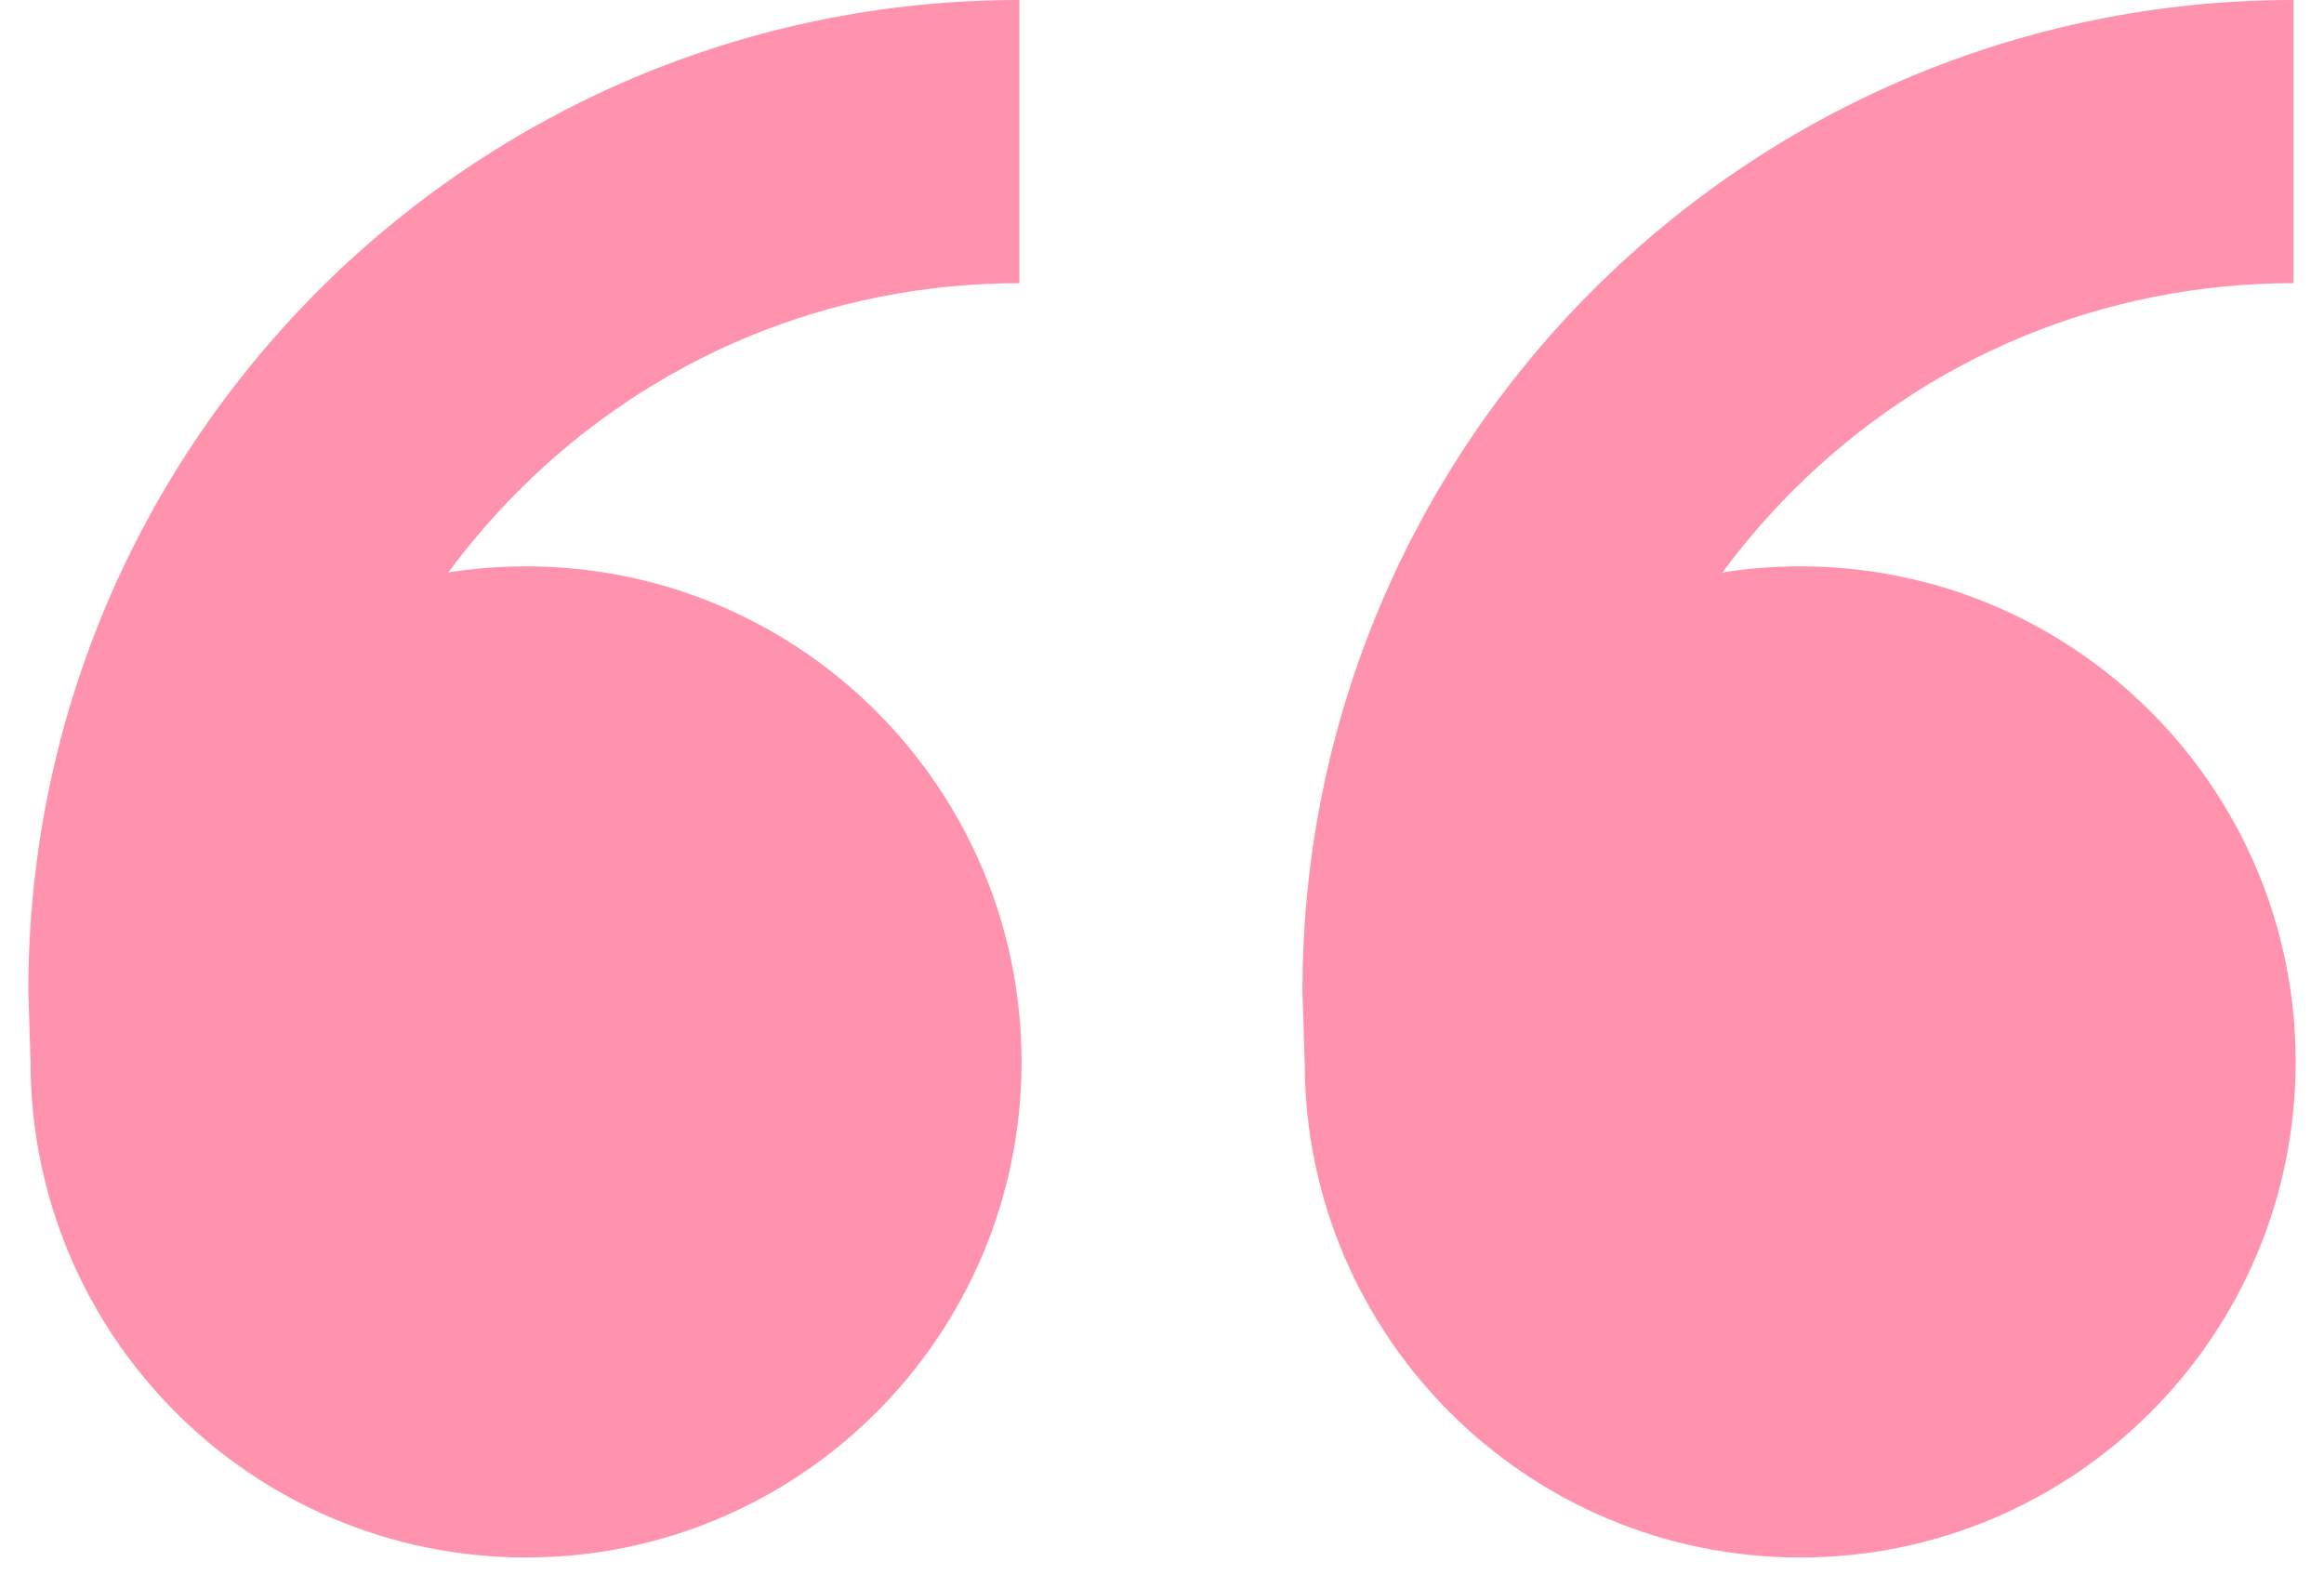
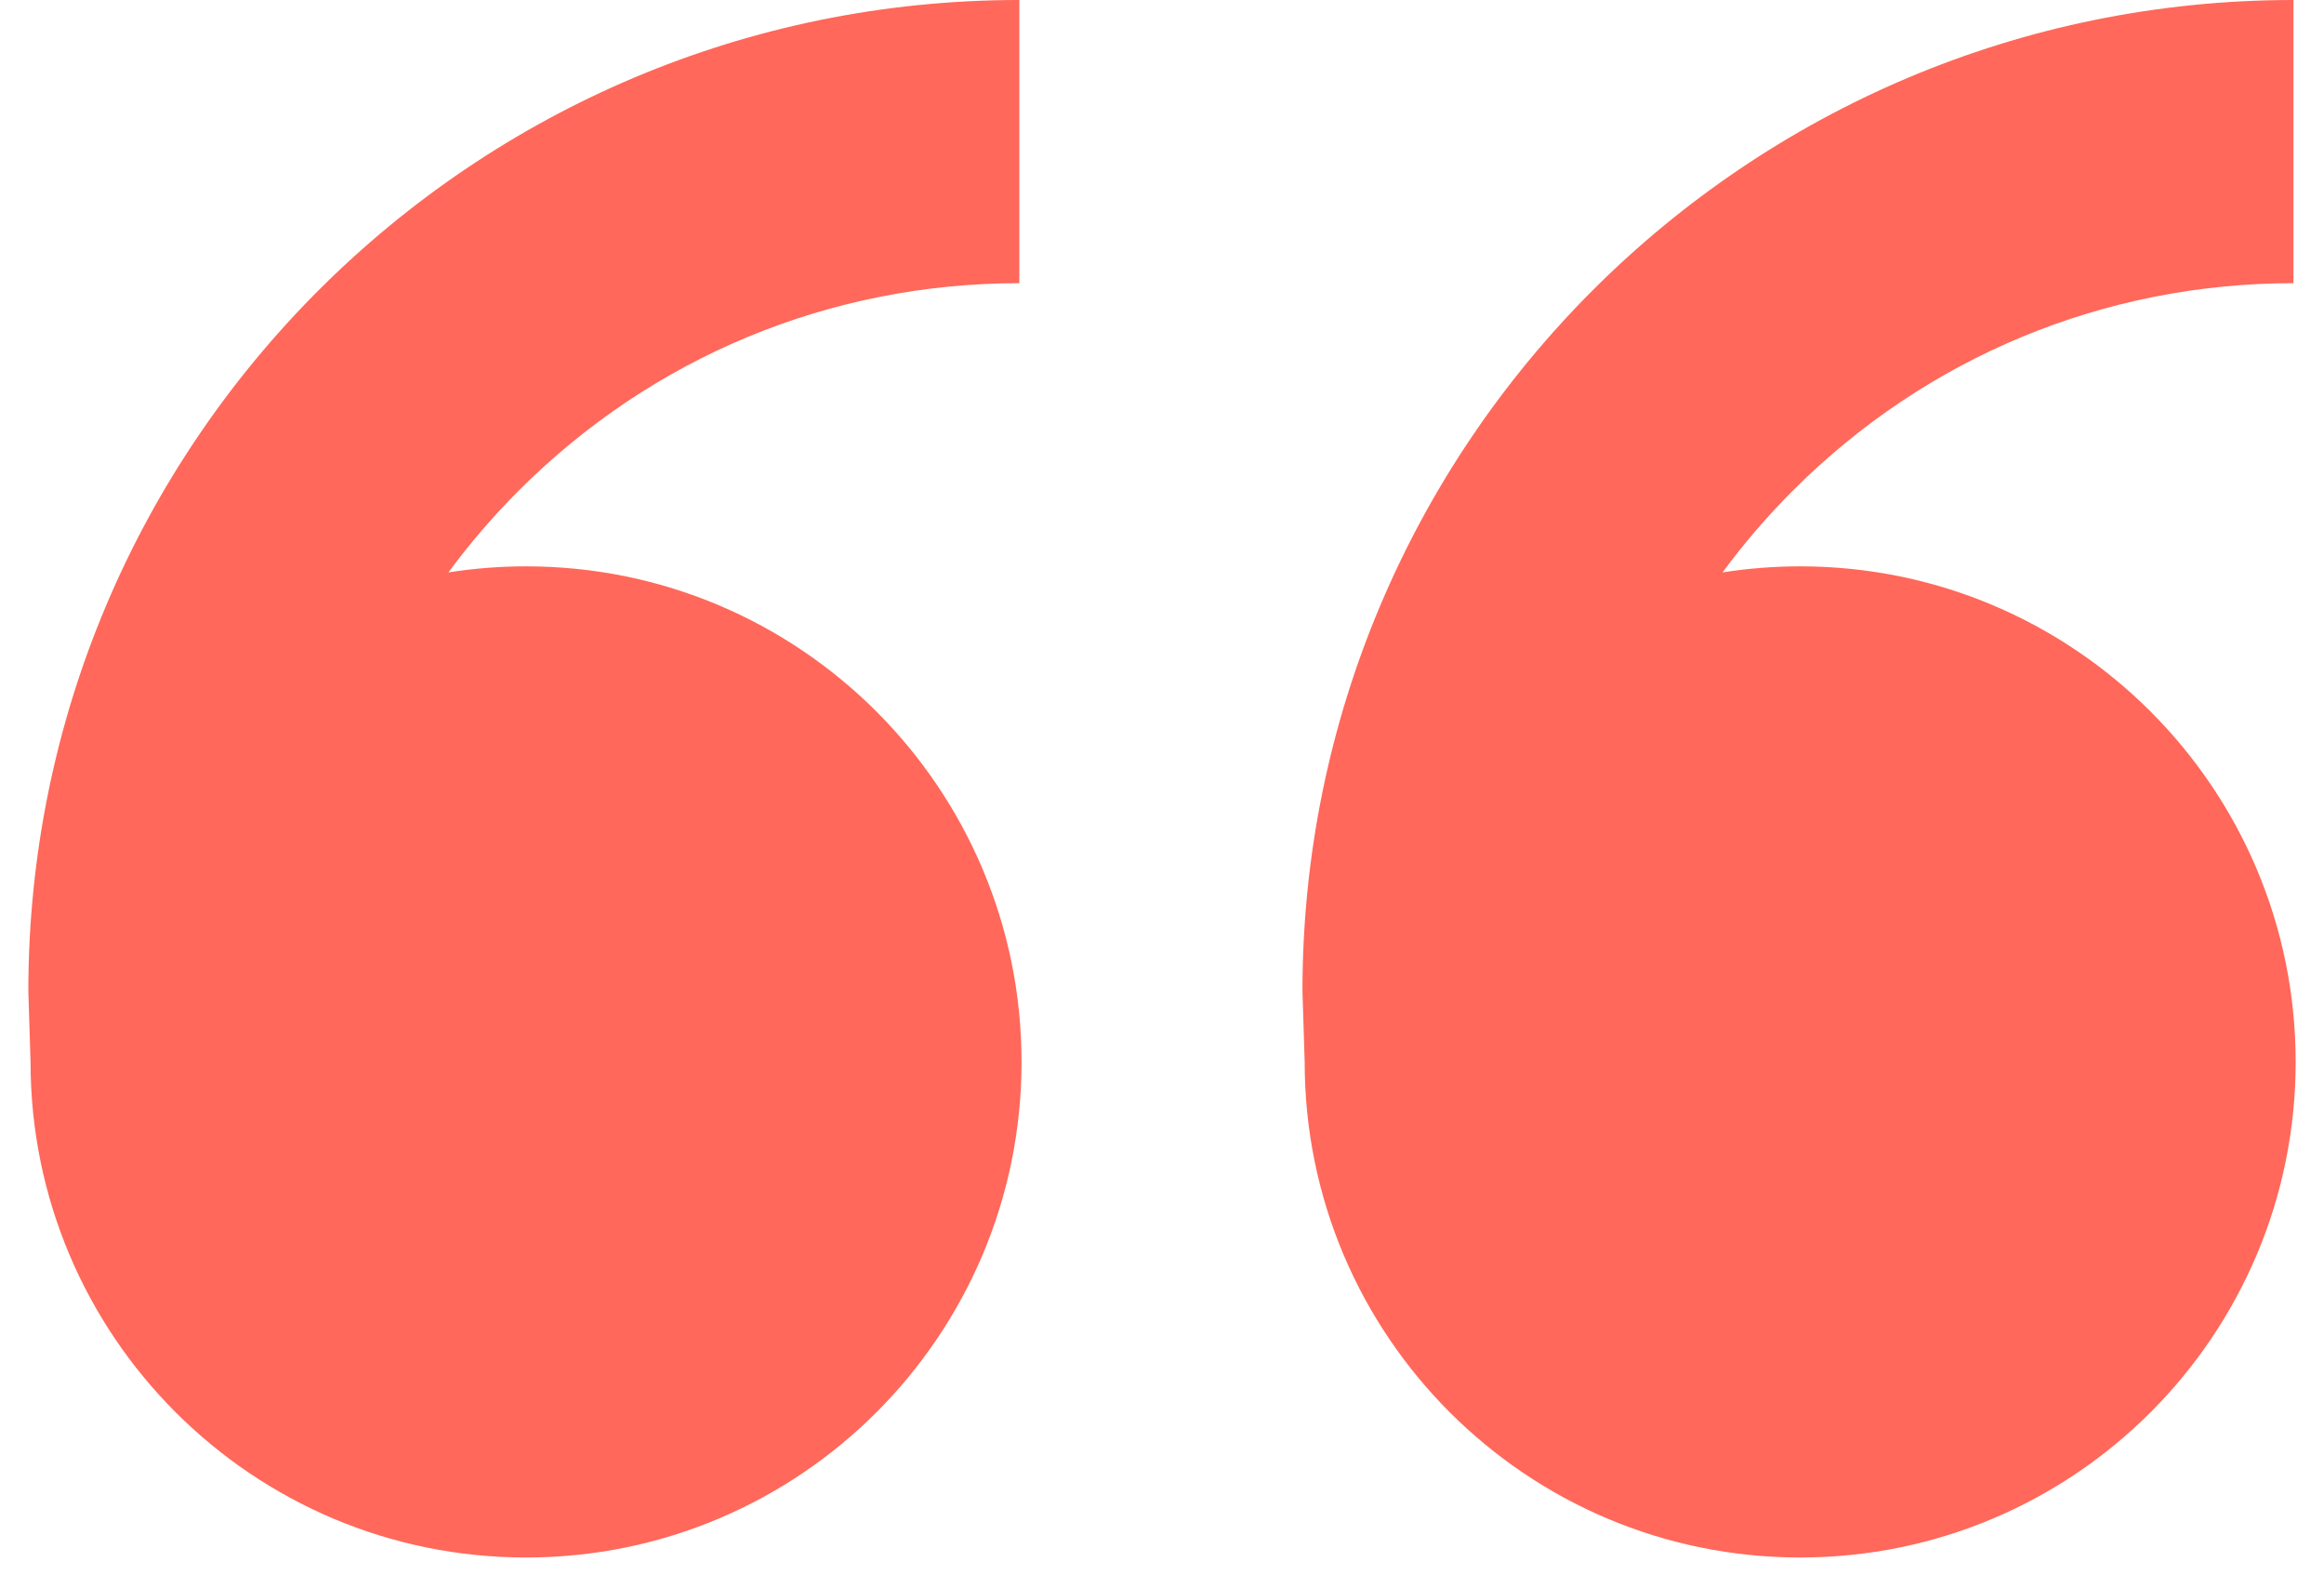
<svg xmlns="http://www.w3.org/2000/svg" width="41" height="28" viewBox="0 0 41 28" fill="none">
-   <path d="M9.28 9.99C14.108 9.99 18.022 13.904 18.022 18.732C18.022 23.559 14.108 27.473 9.28 27.473C4.453 27.473 0.539 23.559 0.539 18.732L0.5 17.483C0.5 7.827 8.327 0 17.983 0V4.995C14.647 4.995 11.511 6.294 9.153 8.653C8.699 9.107 8.284 9.59 7.911 10.097C8.357 10.027 8.814 9.99 9.28 9.99ZM31.759 9.99C36.586 9.99 40.5 13.904 40.5 18.732C40.5 23.559 36.586 27.473 31.759 27.473C26.931 27.473 23.017 23.559 23.017 18.732L22.978 17.483C22.978 7.827 30.805 0 40.461 0V4.995C37.126 4.995 33.989 6.294 31.631 8.653C31.177 9.107 30.762 9.59 30.389 10.097C30.835 10.027 31.292 9.99 31.759 9.99Z" fill="#ff93ad" />
+   <path d="M9.28 9.99C14.108 9.99 18.022 13.904 18.022 18.732C18.022 23.559 14.108 27.473 9.28 27.473C4.453 27.473 0.539 23.559 0.539 18.732L0.5 17.483C0.5 7.827 8.327 0 17.983 0V4.995C14.647 4.995 11.511 6.294 9.153 8.653C8.699 9.107 8.284 9.59 7.911 10.097C8.357 10.027 8.814 9.99 9.28 9.99ZM31.759 9.99C36.586 9.99 40.5 13.904 40.5 18.732C40.5 23.559 36.586 27.473 31.759 27.473C26.931 27.473 23.017 23.559 23.017 18.732L22.978 17.483C22.978 7.827 30.805 0 40.461 0V4.995C37.126 4.995 33.989 6.294 31.631 8.653C31.177 9.107 30.762 9.59 30.389 10.097C30.835 10.027 31.292 9.99 31.759 9.99Z" fill="#ff685a" />
</svg>
